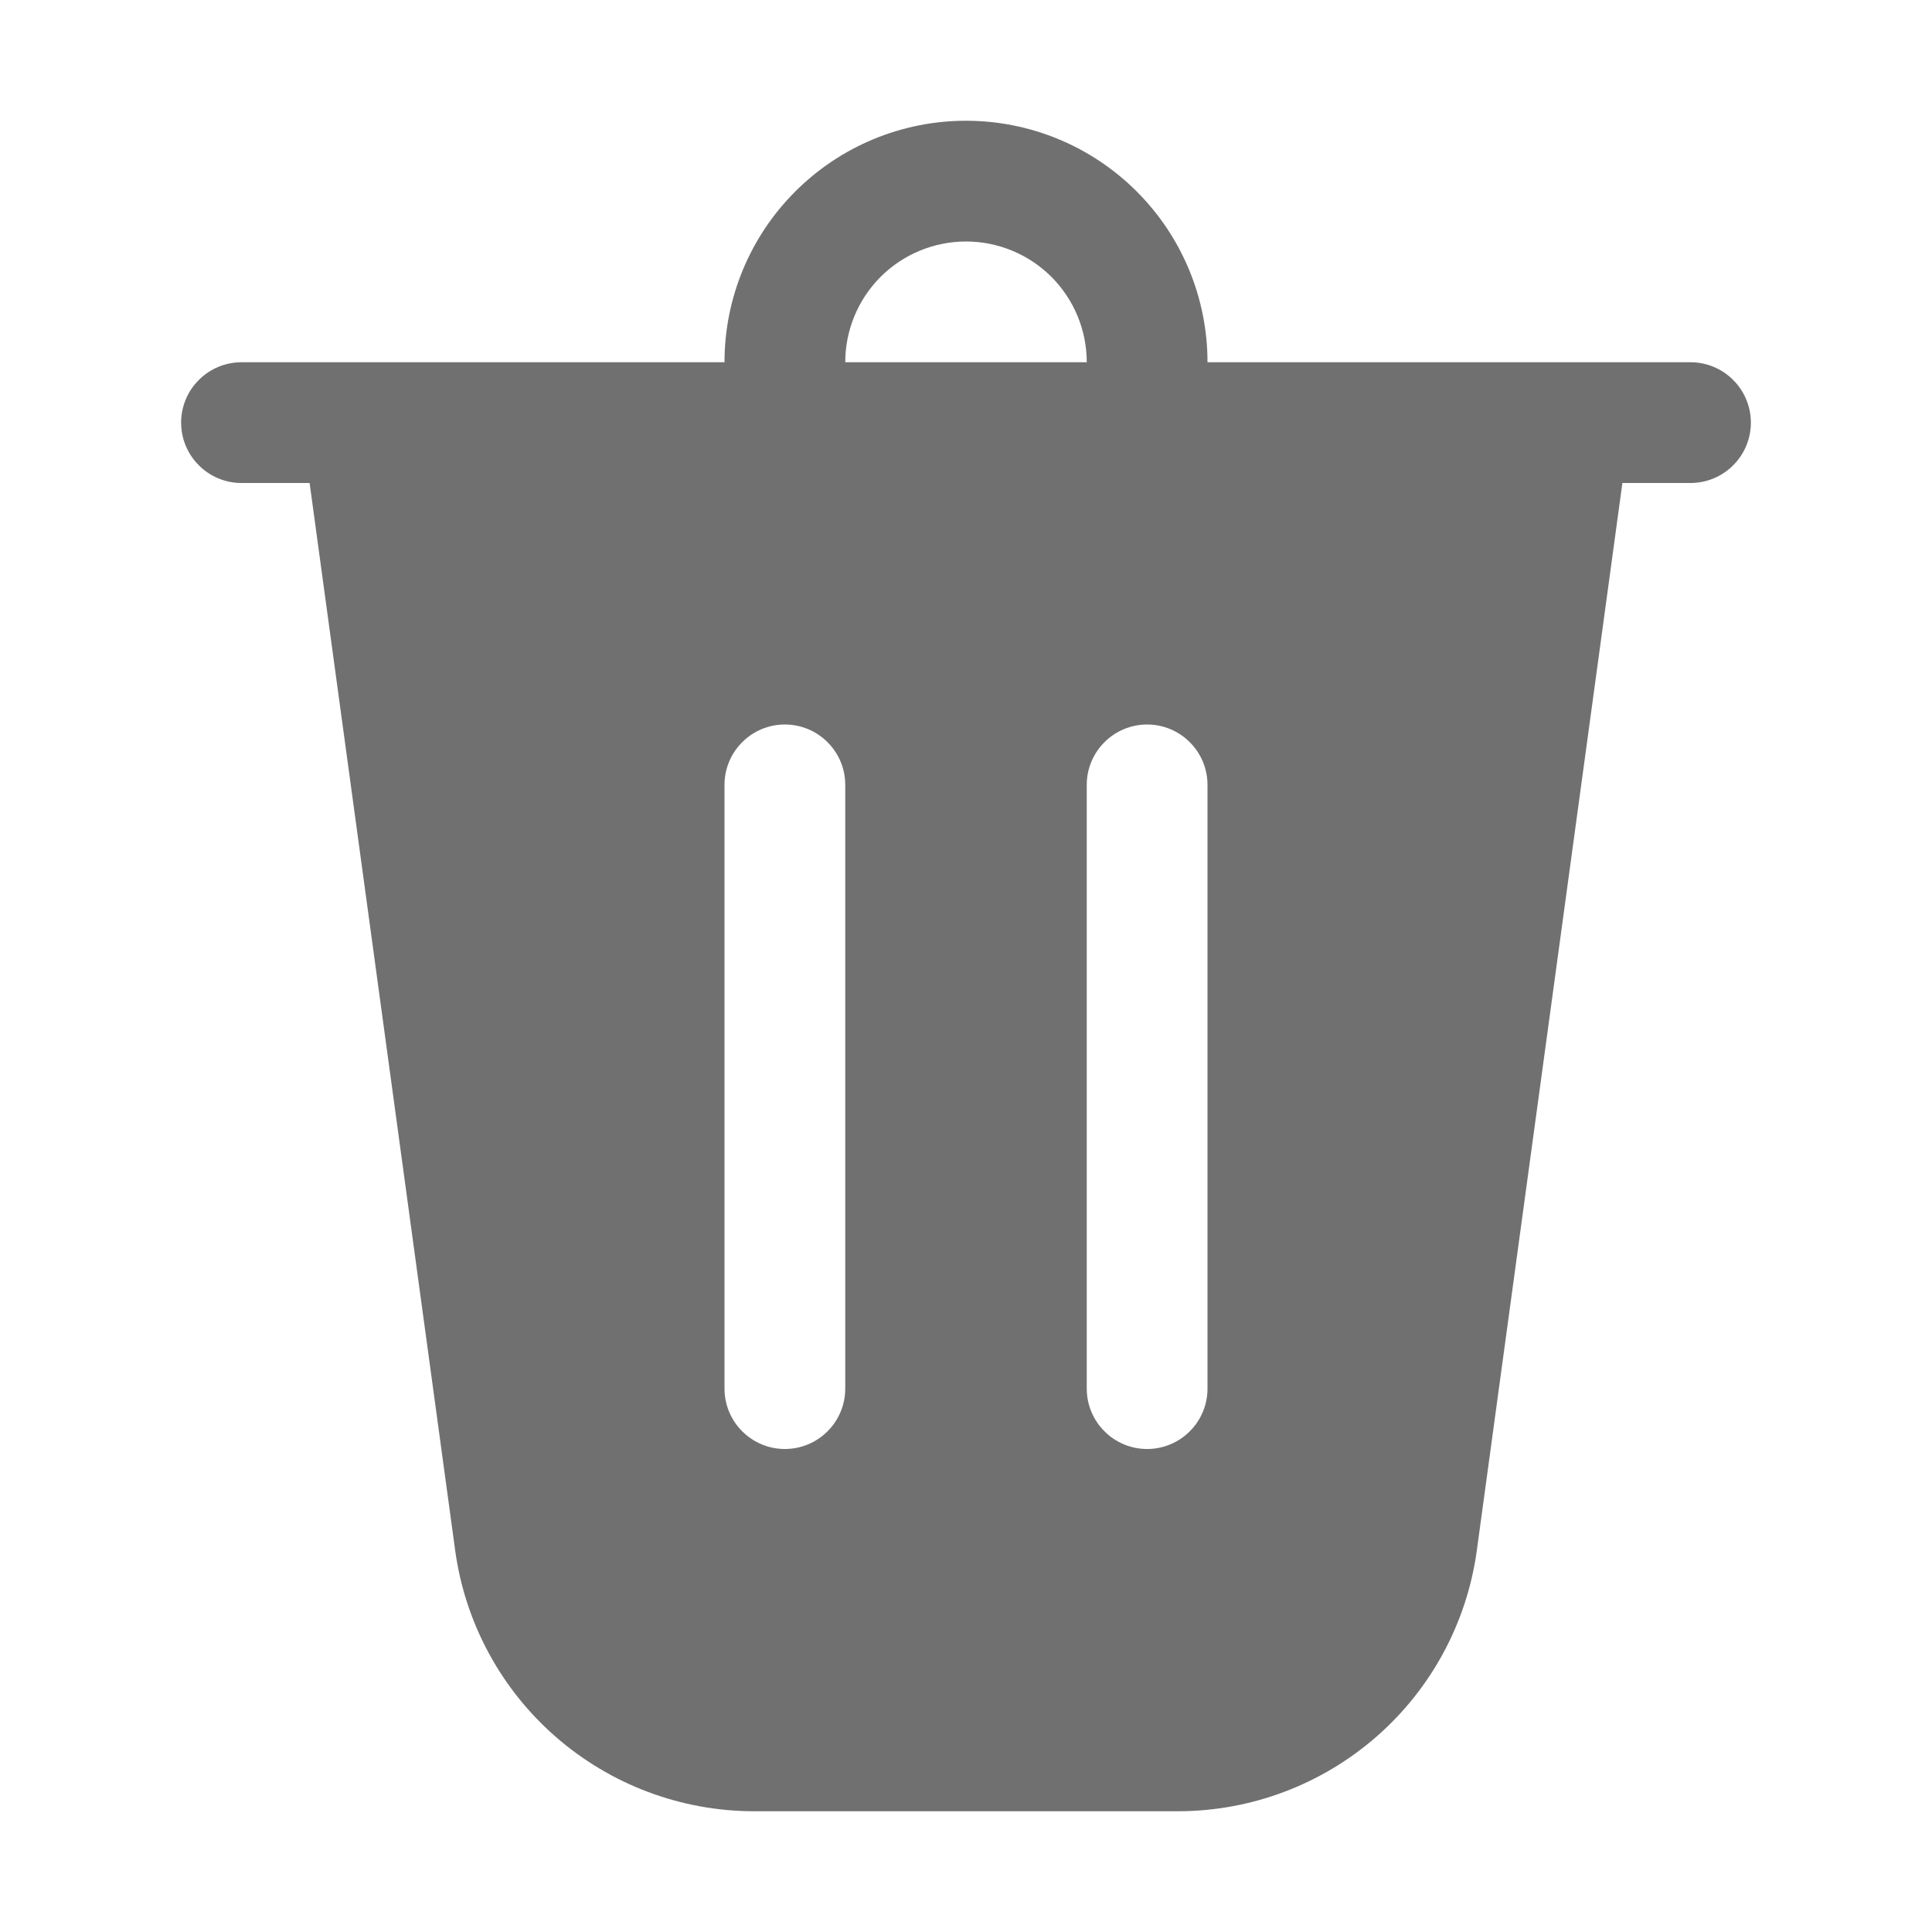
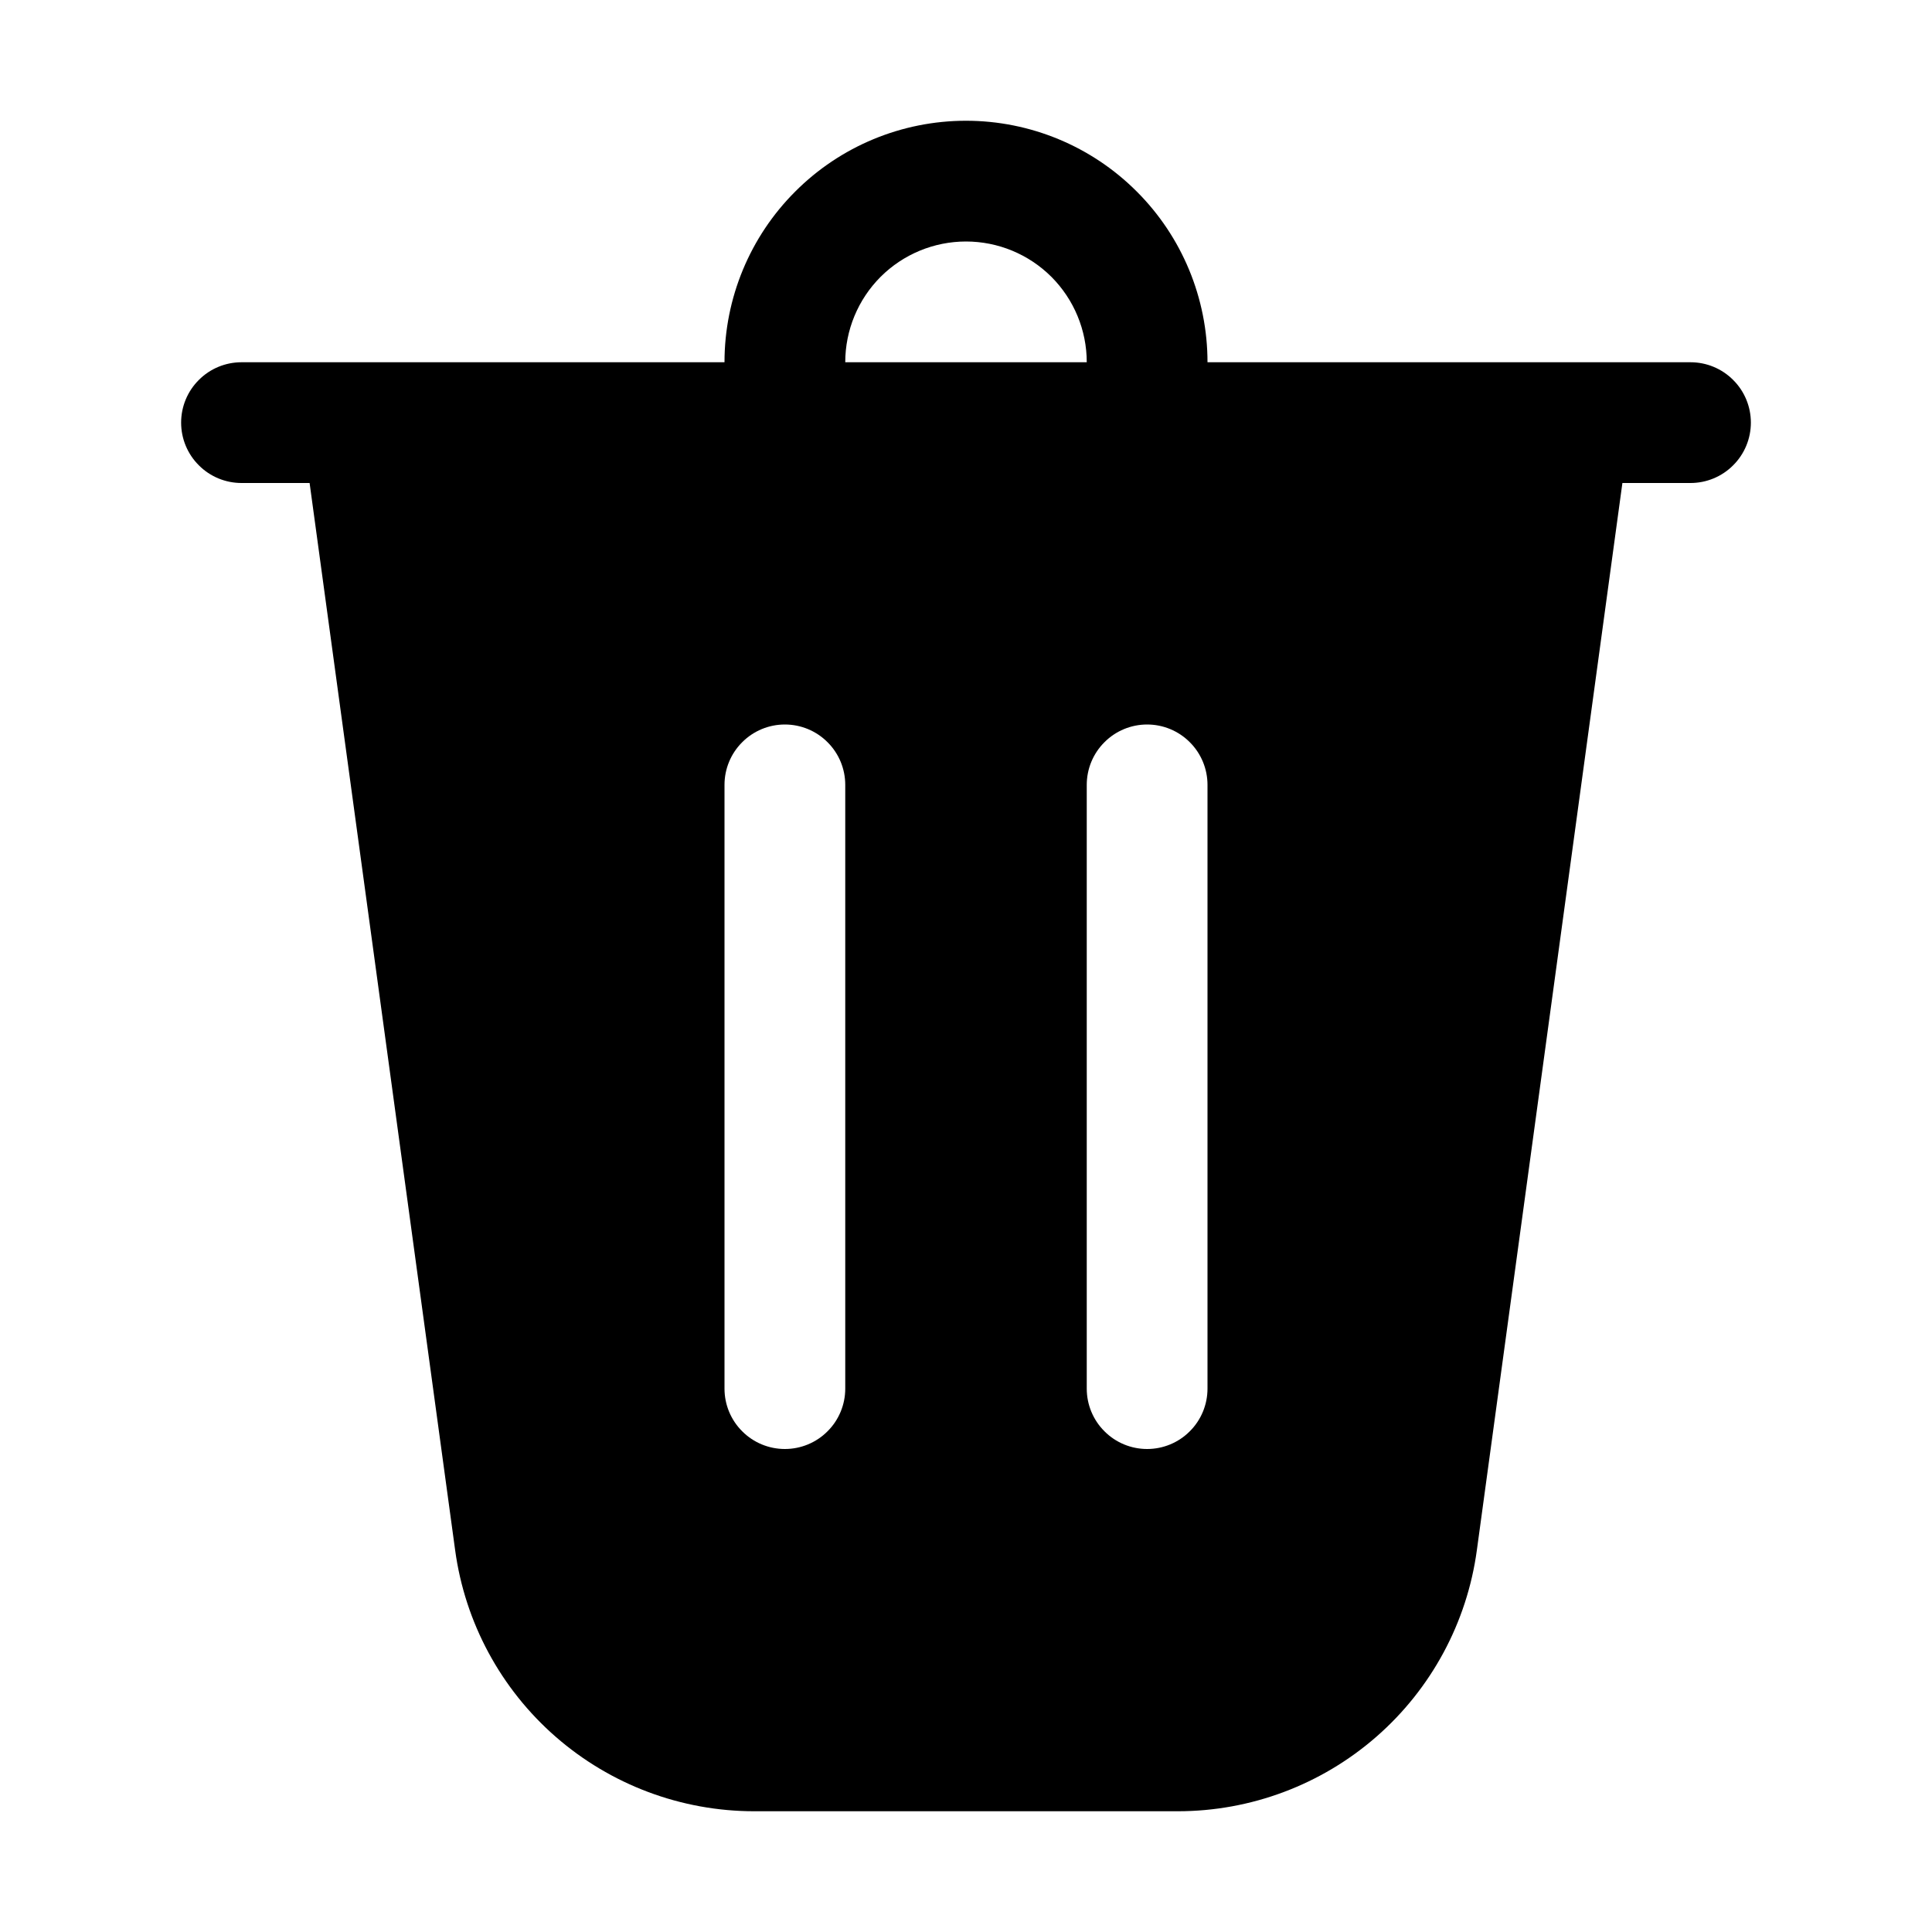
- <svg xmlns="http://www.w3.org/2000/svg" width="24" height="24" viewBox="0 0 24 24" fill="none">
-   <path d="M10.5 4.5H13.5C13.5 4.102 13.342 3.721 13.061 3.439C12.779 3.158 12.398 3 12 3C11.602 3 11.221 3.158 10.939 3.439C10.658 3.721 10.5 4.102 10.5 4.5ZM9 4.5C9 3.704 9.316 2.941 9.879 2.379C10.441 1.816 11.204 1.5 12 1.5C12.796 1.5 13.559 1.816 14.121 2.379C14.684 2.941 15 3.704 15 4.5H21C21.199 4.5 21.39 4.579 21.53 4.72C21.671 4.86 21.75 5.051 21.75 5.25C21.75 5.449 21.671 5.64 21.53 5.78C21.39 5.921 21.199 6 21 6H20.154L18.346 19.257C18.224 20.155 17.78 20.979 17.097 21.575C16.414 22.171 15.538 22.5 14.631 22.5H9.369C8.462 22.5 7.586 22.171 6.903 21.575C6.22 20.979 5.776 20.155 5.654 19.257L3.846 6H3C2.801 6 2.61 5.921 2.47 5.78C2.329 5.64 2.25 5.449 2.25 5.25C2.25 5.051 2.329 4.86 2.47 4.72C2.61 4.579 2.801 4.5 3 4.5H9ZM10.5 9.75C10.5 9.551 10.421 9.36 10.28 9.22C10.14 9.079 9.949 9 9.75 9C9.551 9 9.36 9.079 9.22 9.22C9.079 9.36 9 9.551 9 9.75V17.25C9 17.449 9.079 17.64 9.22 17.78C9.36 17.921 9.551 18 9.75 18C9.949 18 10.14 17.921 10.28 17.78C10.421 17.64 10.5 17.449 10.5 17.25V9.75ZM14.25 9C14.051 9 13.86 9.079 13.72 9.22C13.579 9.36 13.5 9.551 13.5 9.75V17.25C13.5 17.449 13.579 17.64 13.72 17.78C13.86 17.921 14.051 18 14.25 18C14.449 18 14.64 17.921 14.78 17.78C14.921 17.64 15 17.449 15 17.25V9.75C15 9.551 14.921 9.36 14.78 9.22C14.64 9.079 14.449 9 14.25 9Z" fill="#111111" fill-opacity="0.6" />
+ <svg xmlns="http://www.w3.org/2000/svg" width="24" height="24" viewBox="0 0 24 24" fill="current">
+   <path d="M10.5 4.5H13.5C13.5 4.102 13.342 3.721 13.061 3.439C12.779 3.158 12.398 3 12 3C11.602 3 11.221 3.158 10.939 3.439C10.658 3.721 10.5 4.102 10.5 4.5ZM9 4.5C9 3.704 9.316 2.941 9.879 2.379C10.441 1.816 11.204 1.5 12 1.5C12.796 1.5 13.559 1.816 14.121 2.379C14.684 2.941 15 3.704 15 4.5H21C21.199 4.5 21.39 4.579 21.53 4.72C21.671 4.86 21.75 5.051 21.75 5.25C21.75 5.449 21.671 5.64 21.53 5.78C21.39 5.921 21.199 6 21 6H20.154L18.346 19.257C18.224 20.155 17.78 20.979 17.097 21.575C16.414 22.171 15.538 22.5 14.631 22.5H9.369C8.462 22.5 7.586 22.171 6.903 21.575C6.22 20.979 5.776 20.155 5.654 19.257L3.846 6H3C2.801 6 2.61 5.921 2.47 5.78C2.329 5.64 2.25 5.449 2.25 5.25C2.25 5.051 2.329 4.86 2.47 4.72C2.61 4.579 2.801 4.5 3 4.5H9ZM10.5 9.75C10.5 9.551 10.421 9.36 10.28 9.22C10.14 9.079 9.949 9 9.75 9C9.551 9 9.36 9.079 9.22 9.22C9.079 9.36 9 9.551 9 9.75V17.25C9 17.449 9.079 17.64 9.22 17.78C9.36 17.921 9.551 18 9.75 18C9.949 18 10.14 17.921 10.28 17.78C10.421 17.64 10.5 17.449 10.5 17.25V9.75ZM14.25 9C14.051 9 13.86 9.079 13.72 9.22C13.579 9.36 13.5 9.551 13.5 9.75V17.25C13.5 17.449 13.579 17.64 13.72 17.78C13.86 17.921 14.051 18 14.25 18C14.449 18 14.64 17.921 14.78 17.78C14.921 17.64 15 17.449 15 17.25V9.75C15 9.551 14.921 9.36 14.78 9.22C14.64 9.079 14.449 9 14.25 9Z" />
</svg>
